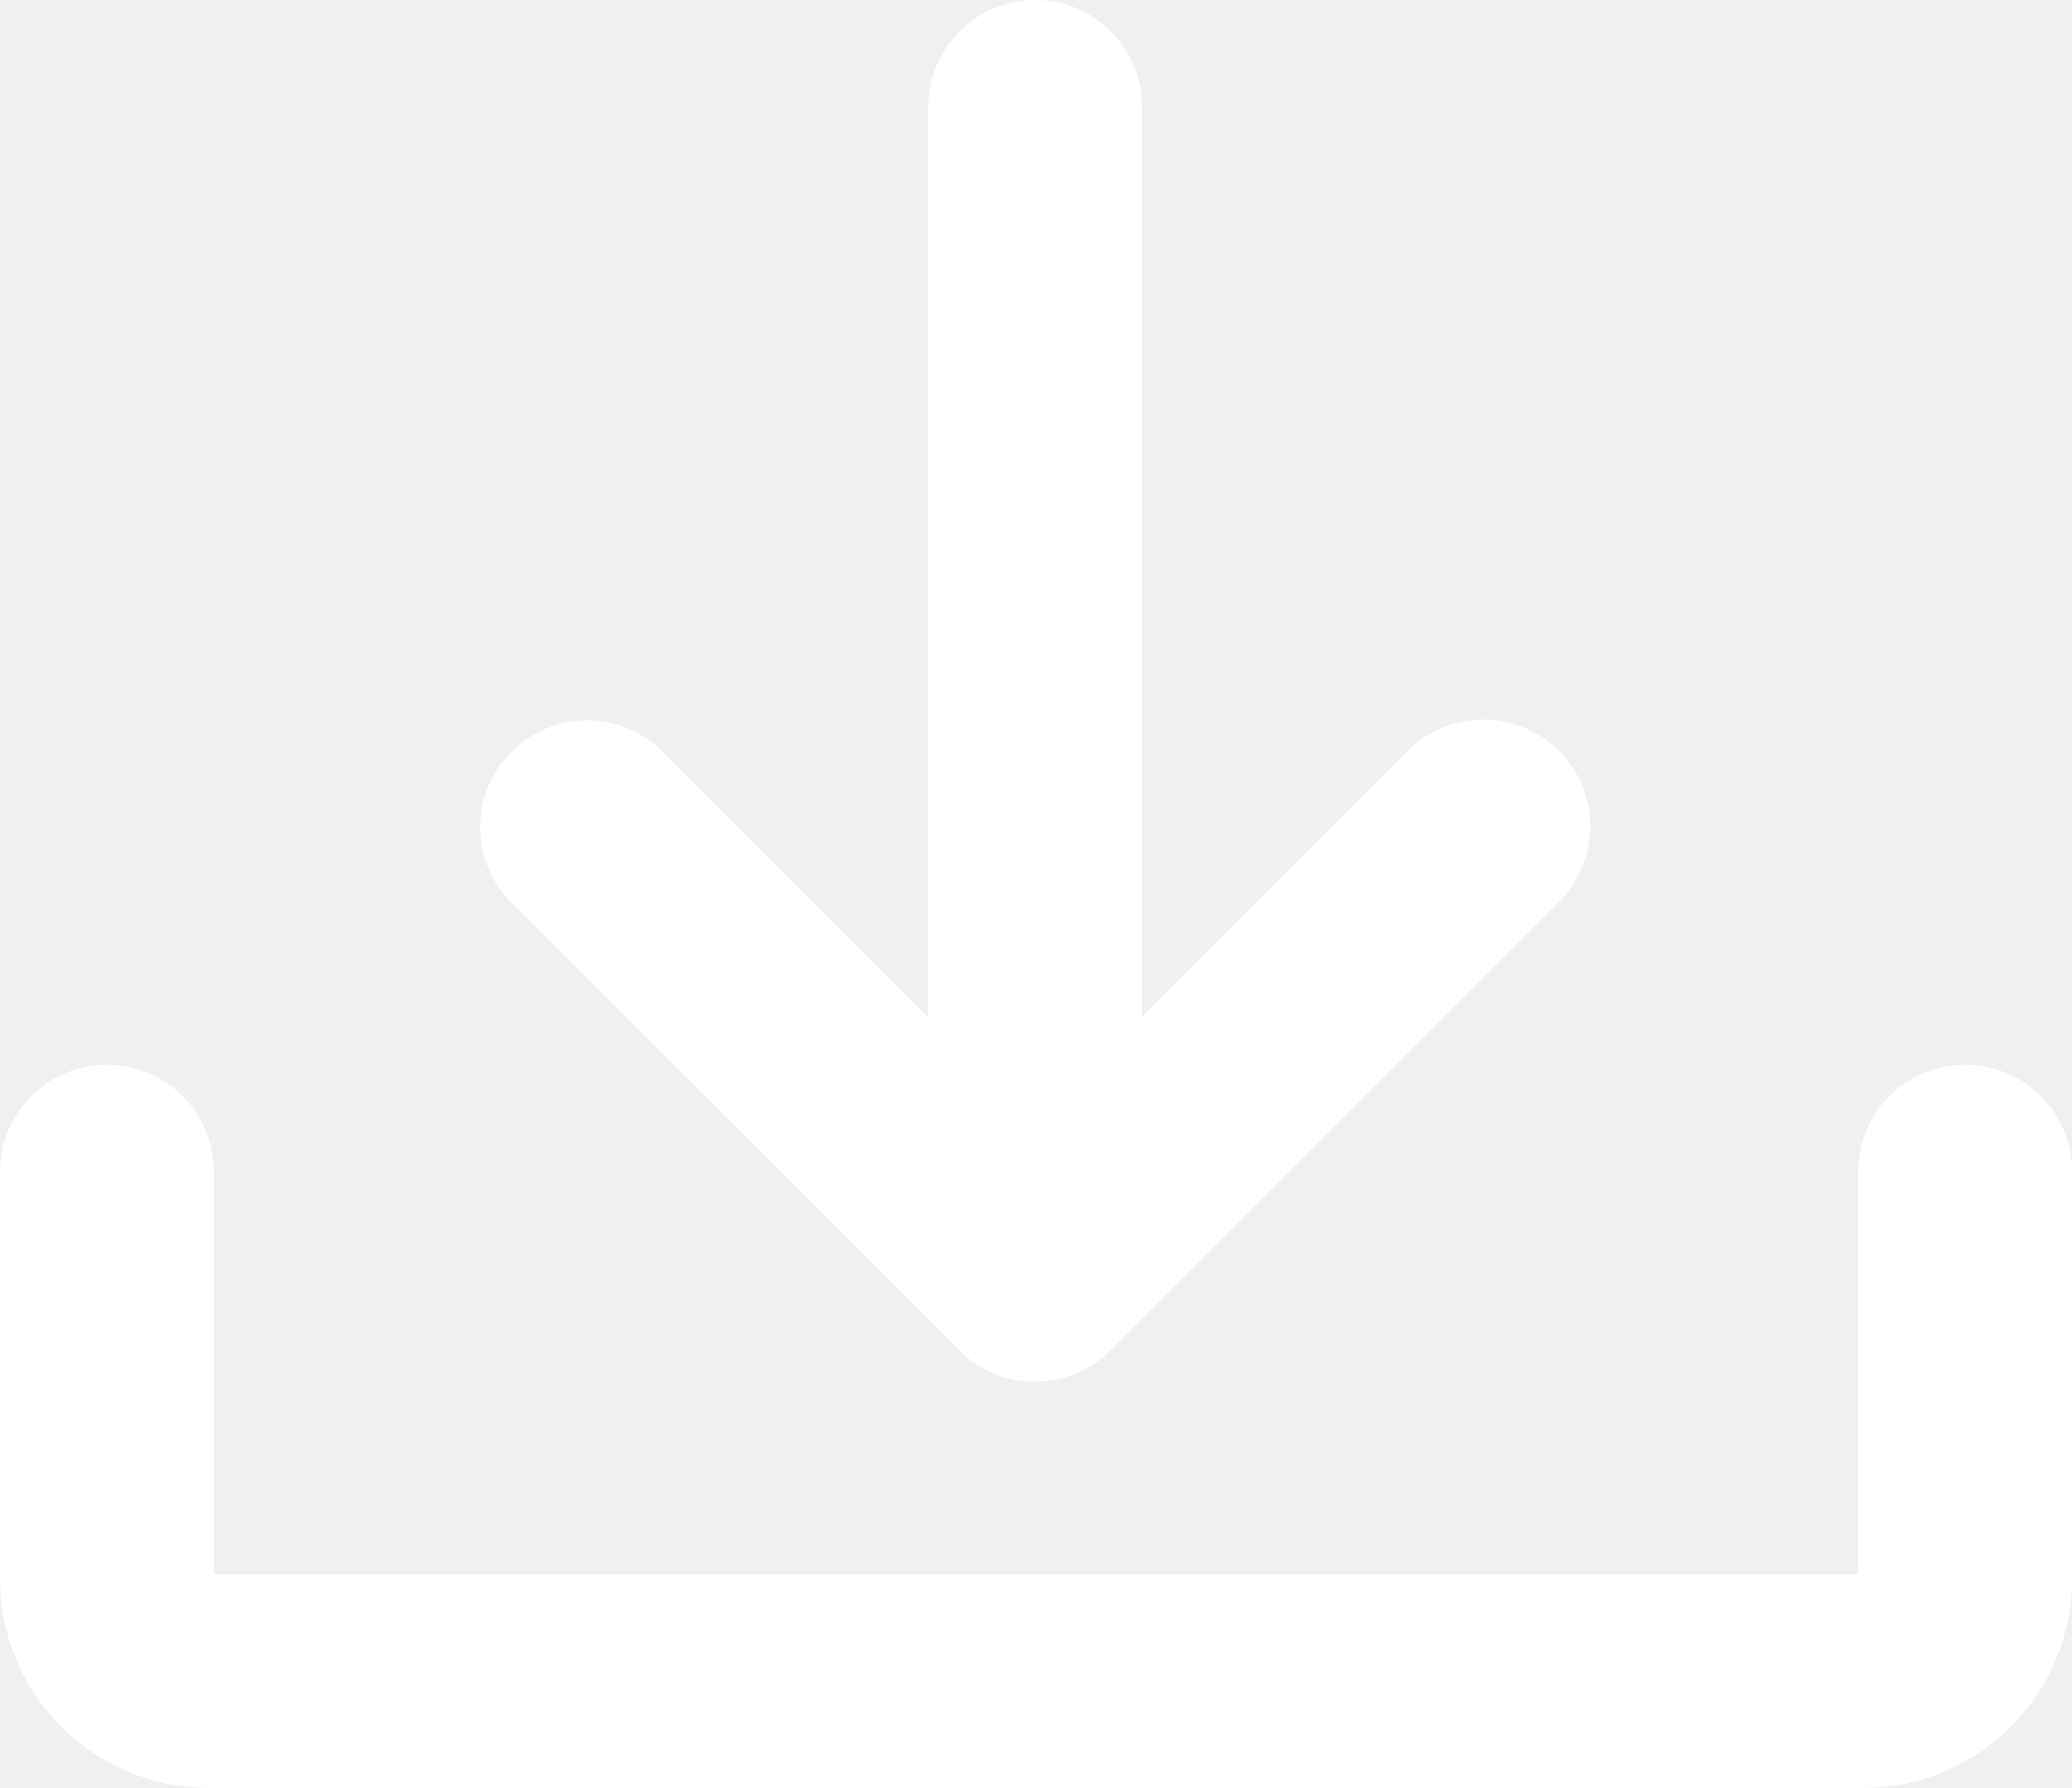
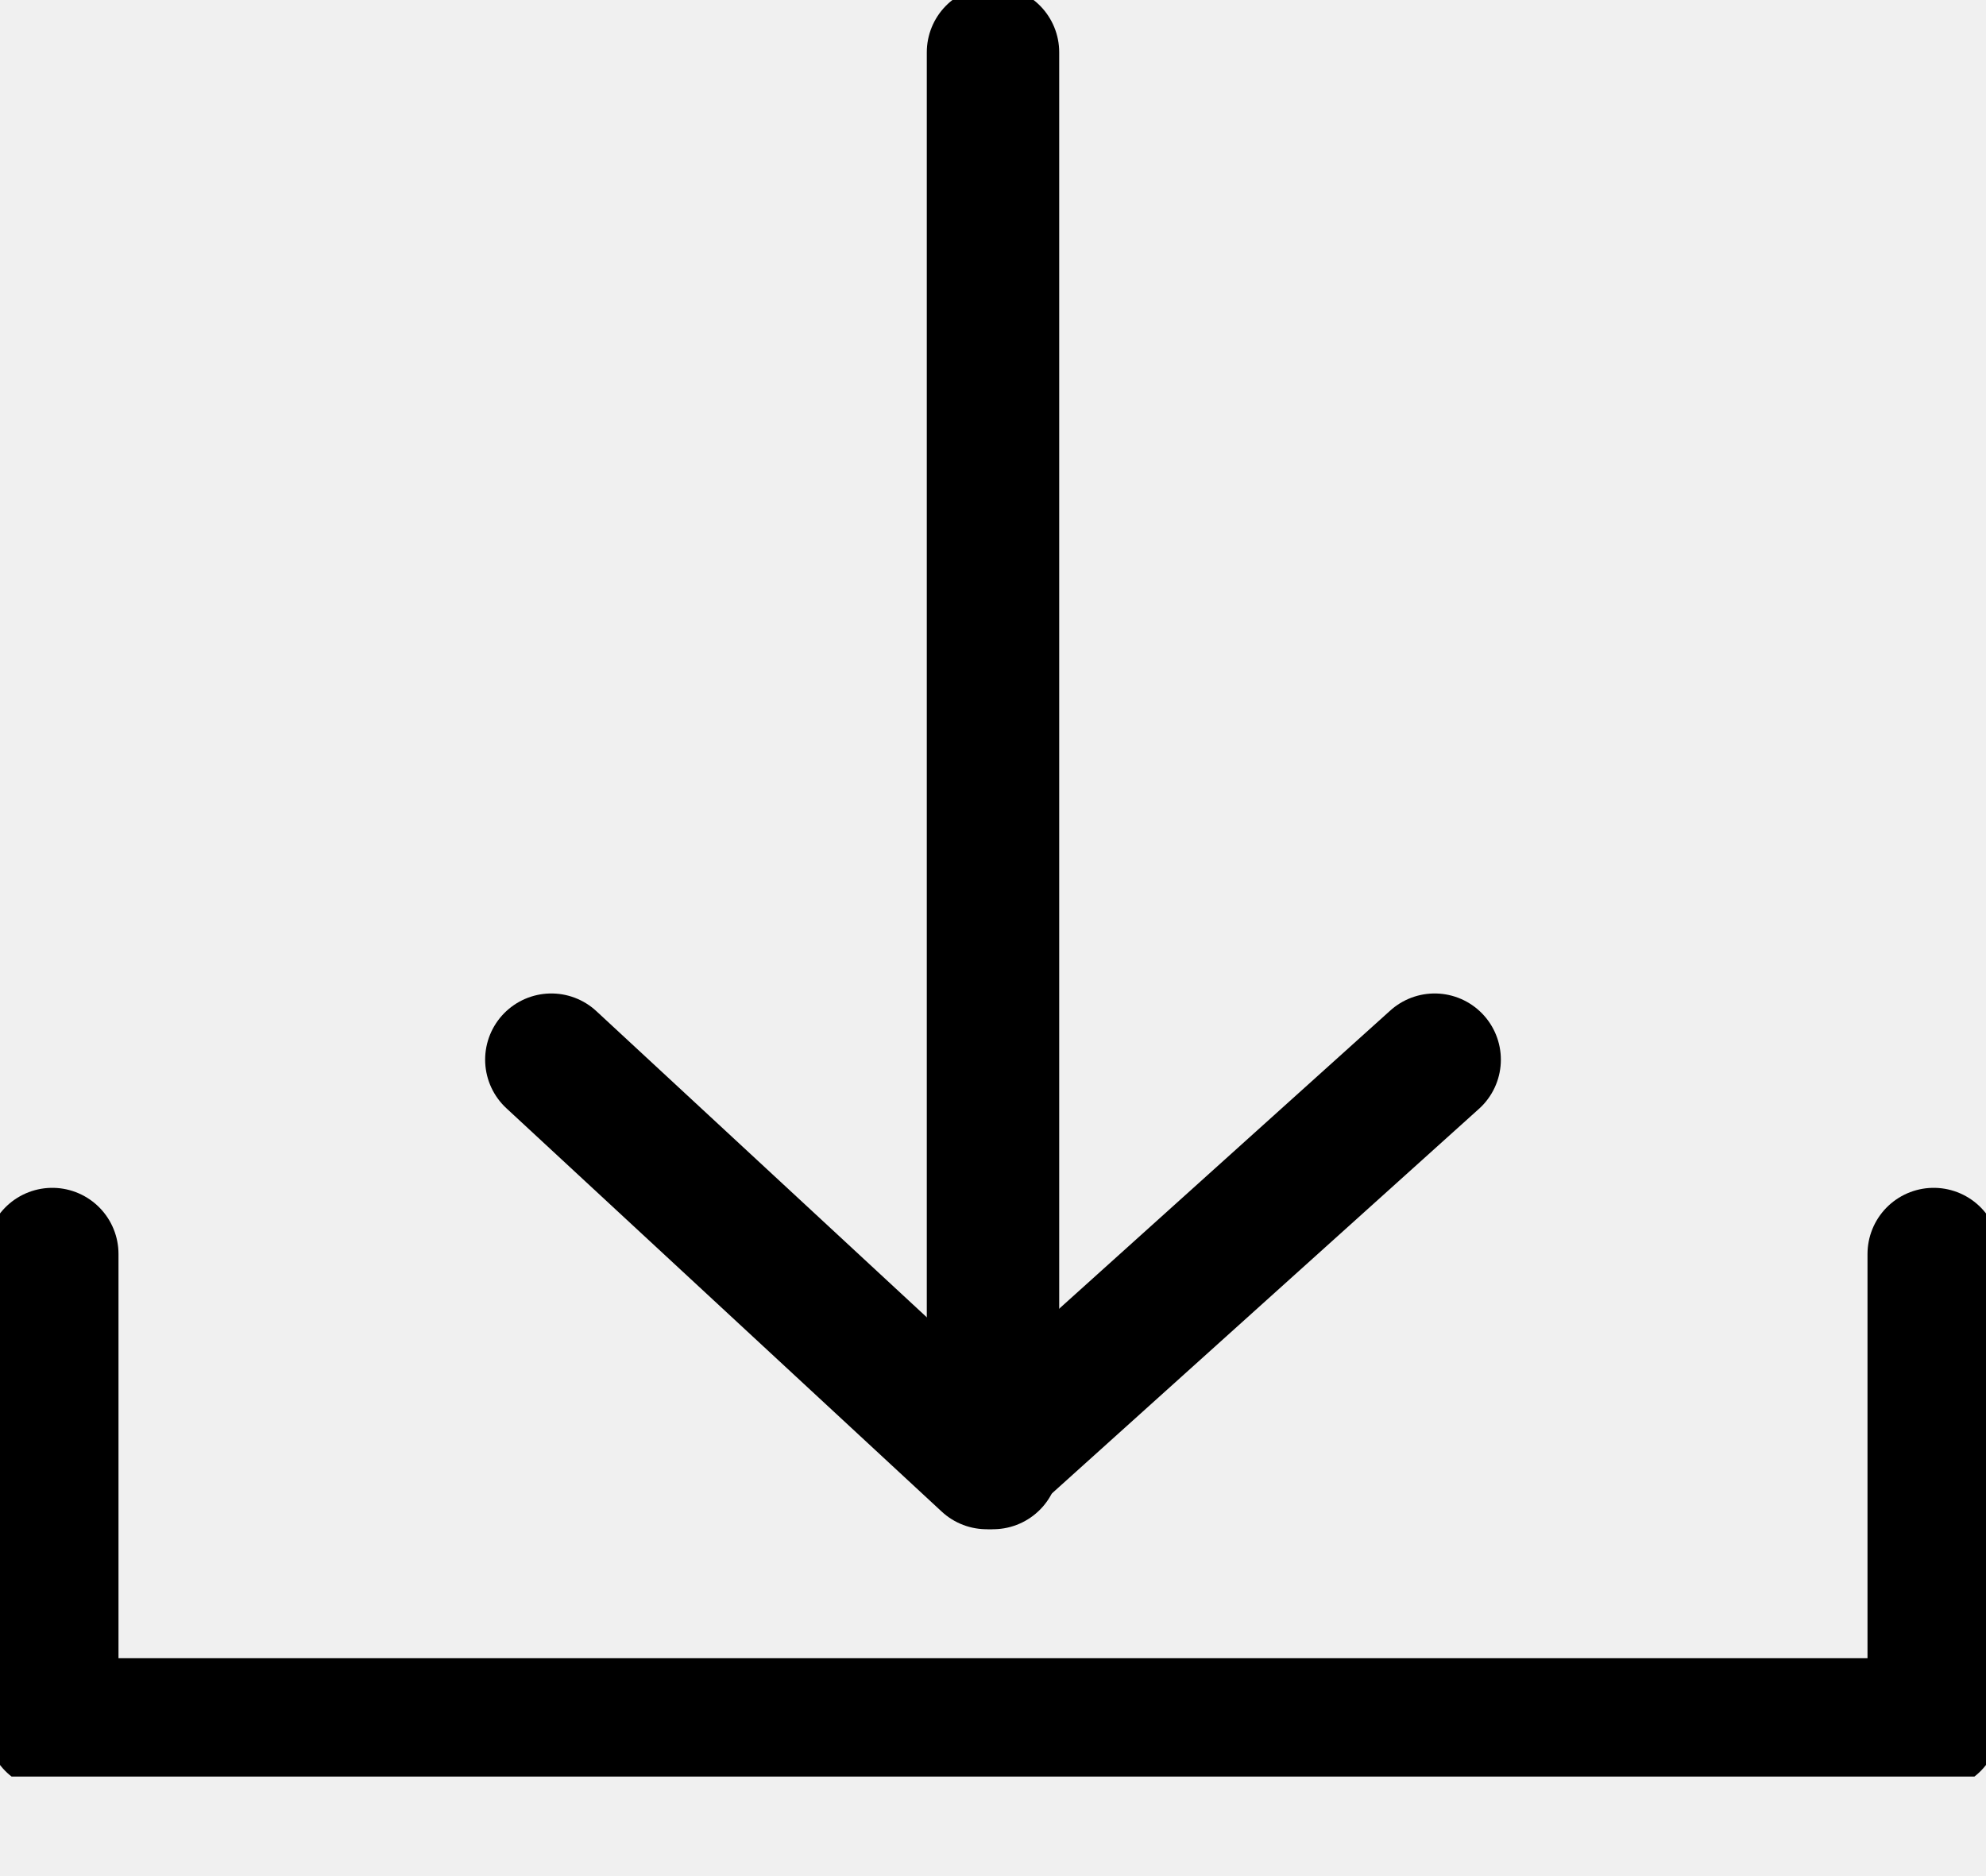
- <svg xmlns="http://www.w3.org/2000/svg" width="25.201" height="21.743" viewBox="0 0 25.201 21.743">
-   <g id="Group_3721" data-name="Group 3721" transform="translate(-1526.302 -904.044)">
-     <path id="Path_1685" data-name="Path 1685" d="M223.4,563.873a.8.8,0,0,0-.8.8v4.954a.442.442,0,0,1-.441.441H202.042a.442.442,0,0,1-.441-.441v-4.954a.8.8,0,1,0-1.6,0v4.954a2.044,2.044,0,0,0,2.042,2.042h20.117a2.044,2.044,0,0,0,2.042-2.042v-4.954A.8.8,0,0,0,223.4,563.873Z" transform="translate(1326.802 353.619)" fill="#fff" stroke="#fff" stroke-width="1" />
-     <path id="Path_1686" data-name="Path 1686" d="M350.327,258.435l0,0c.017.017.035.033.054.049l.011.008.046.034.022.015.039.023.024.013.059.027h0q.035.014.071.025h0c.022.007.045.012.067.017l.009,0,.056.008.021,0,.039,0,.038,0h.011c.022,0,.044,0,.066,0l.01,0a.8.8,0,0,0,.478-.229l5.467-5.467a.8.8,0,0,0-1.131-1.131l-4.1,4.1V243.657a.8.8,0,0,0-1.6,0v12.281l-4.1-4.1a.8.8,0,0,0-1.131,1.131Z" transform="translate(1188.009 661.687)" fill="#fff" stroke="#fff" stroke-width="1" />
+ <svg xmlns="http://www.w3.org/2000/svg" width="18" height="17" viewBox="0 0 18 17" fill="none">
+   <g clip-path="url(#clip0_142_603)">
+     <path d="M17.526 11.368V15.632H0.474V11.368" stroke="black" stroke-width="1.2" stroke-linecap="round" stroke-linejoin="round" />
+     <path d="M13.003 9.606L8.943 13.263L4.997 9.606" stroke="black" stroke-width="1.2" stroke-linecap="round" stroke-linejoin="round" />
+     <path d="M9 0.474V13.263" stroke="black" stroke-width="1.2" stroke-linecap="round" stroke-linejoin="round" />
  </g>
+   <defs>
+     <clipPath id="clip0_142_603">
+       <rect width="18" height="16.105" fill="white" />
+     </clipPath>
+   </defs>
</svg>
